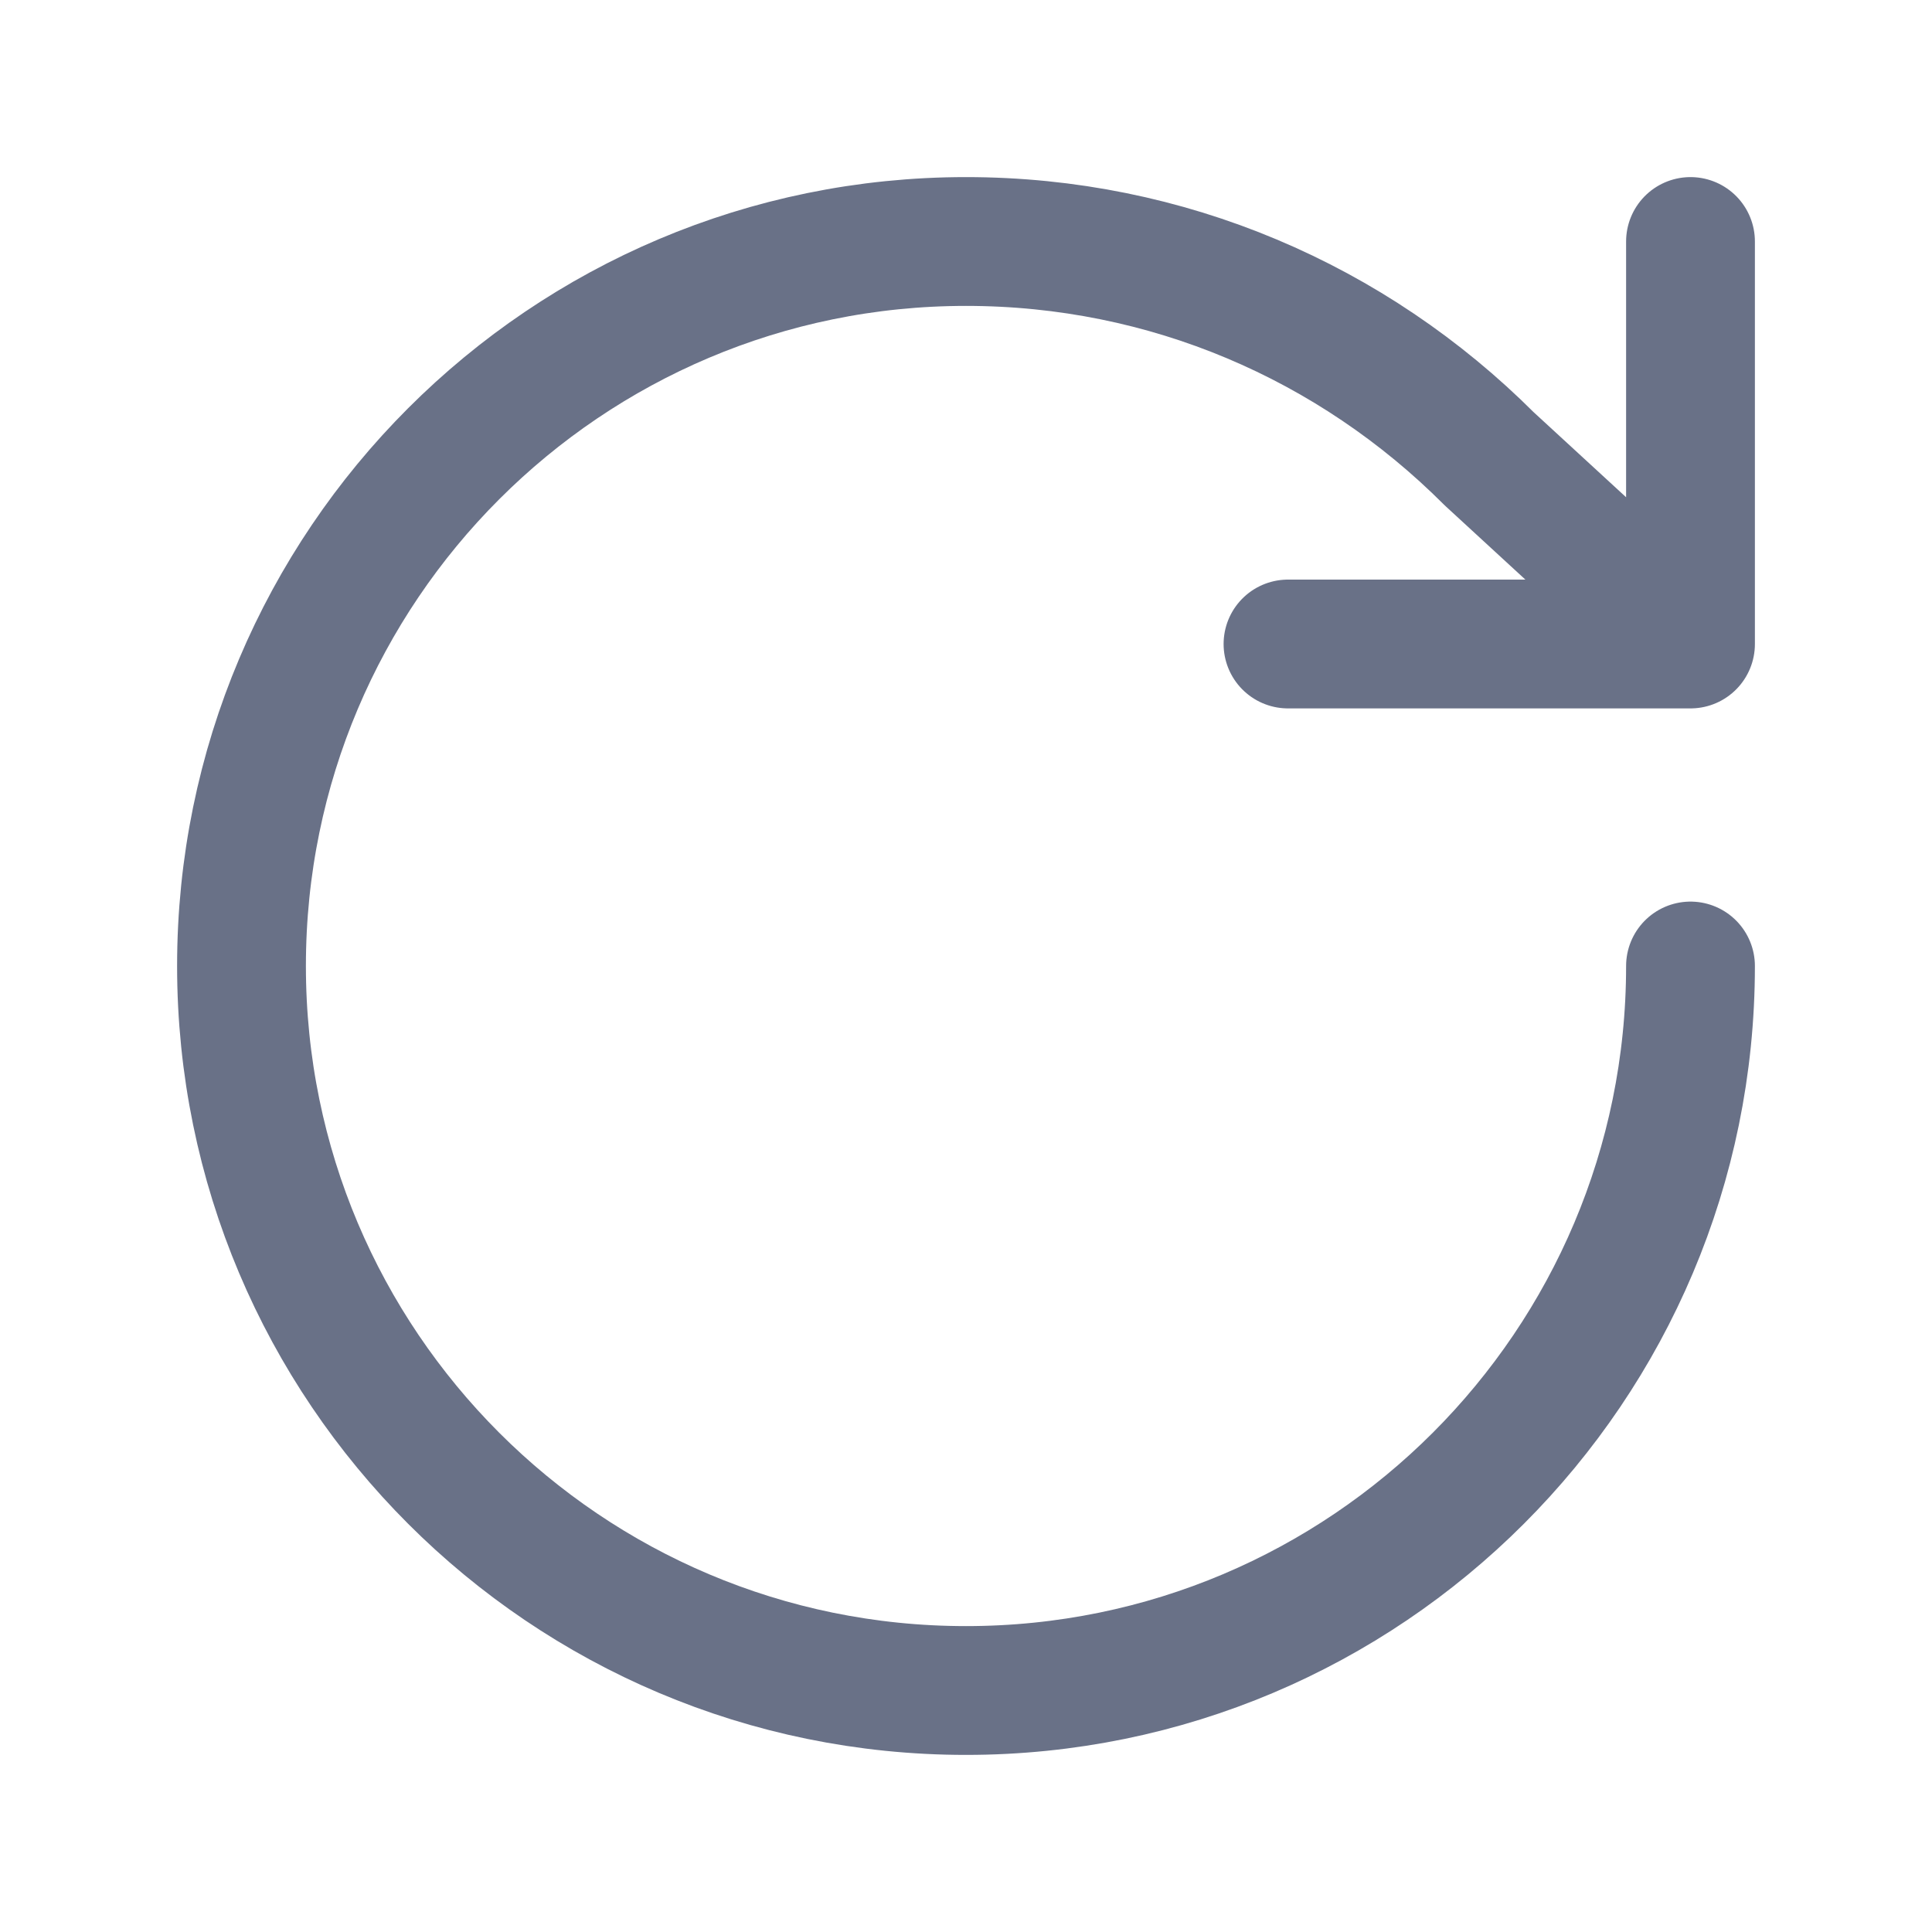
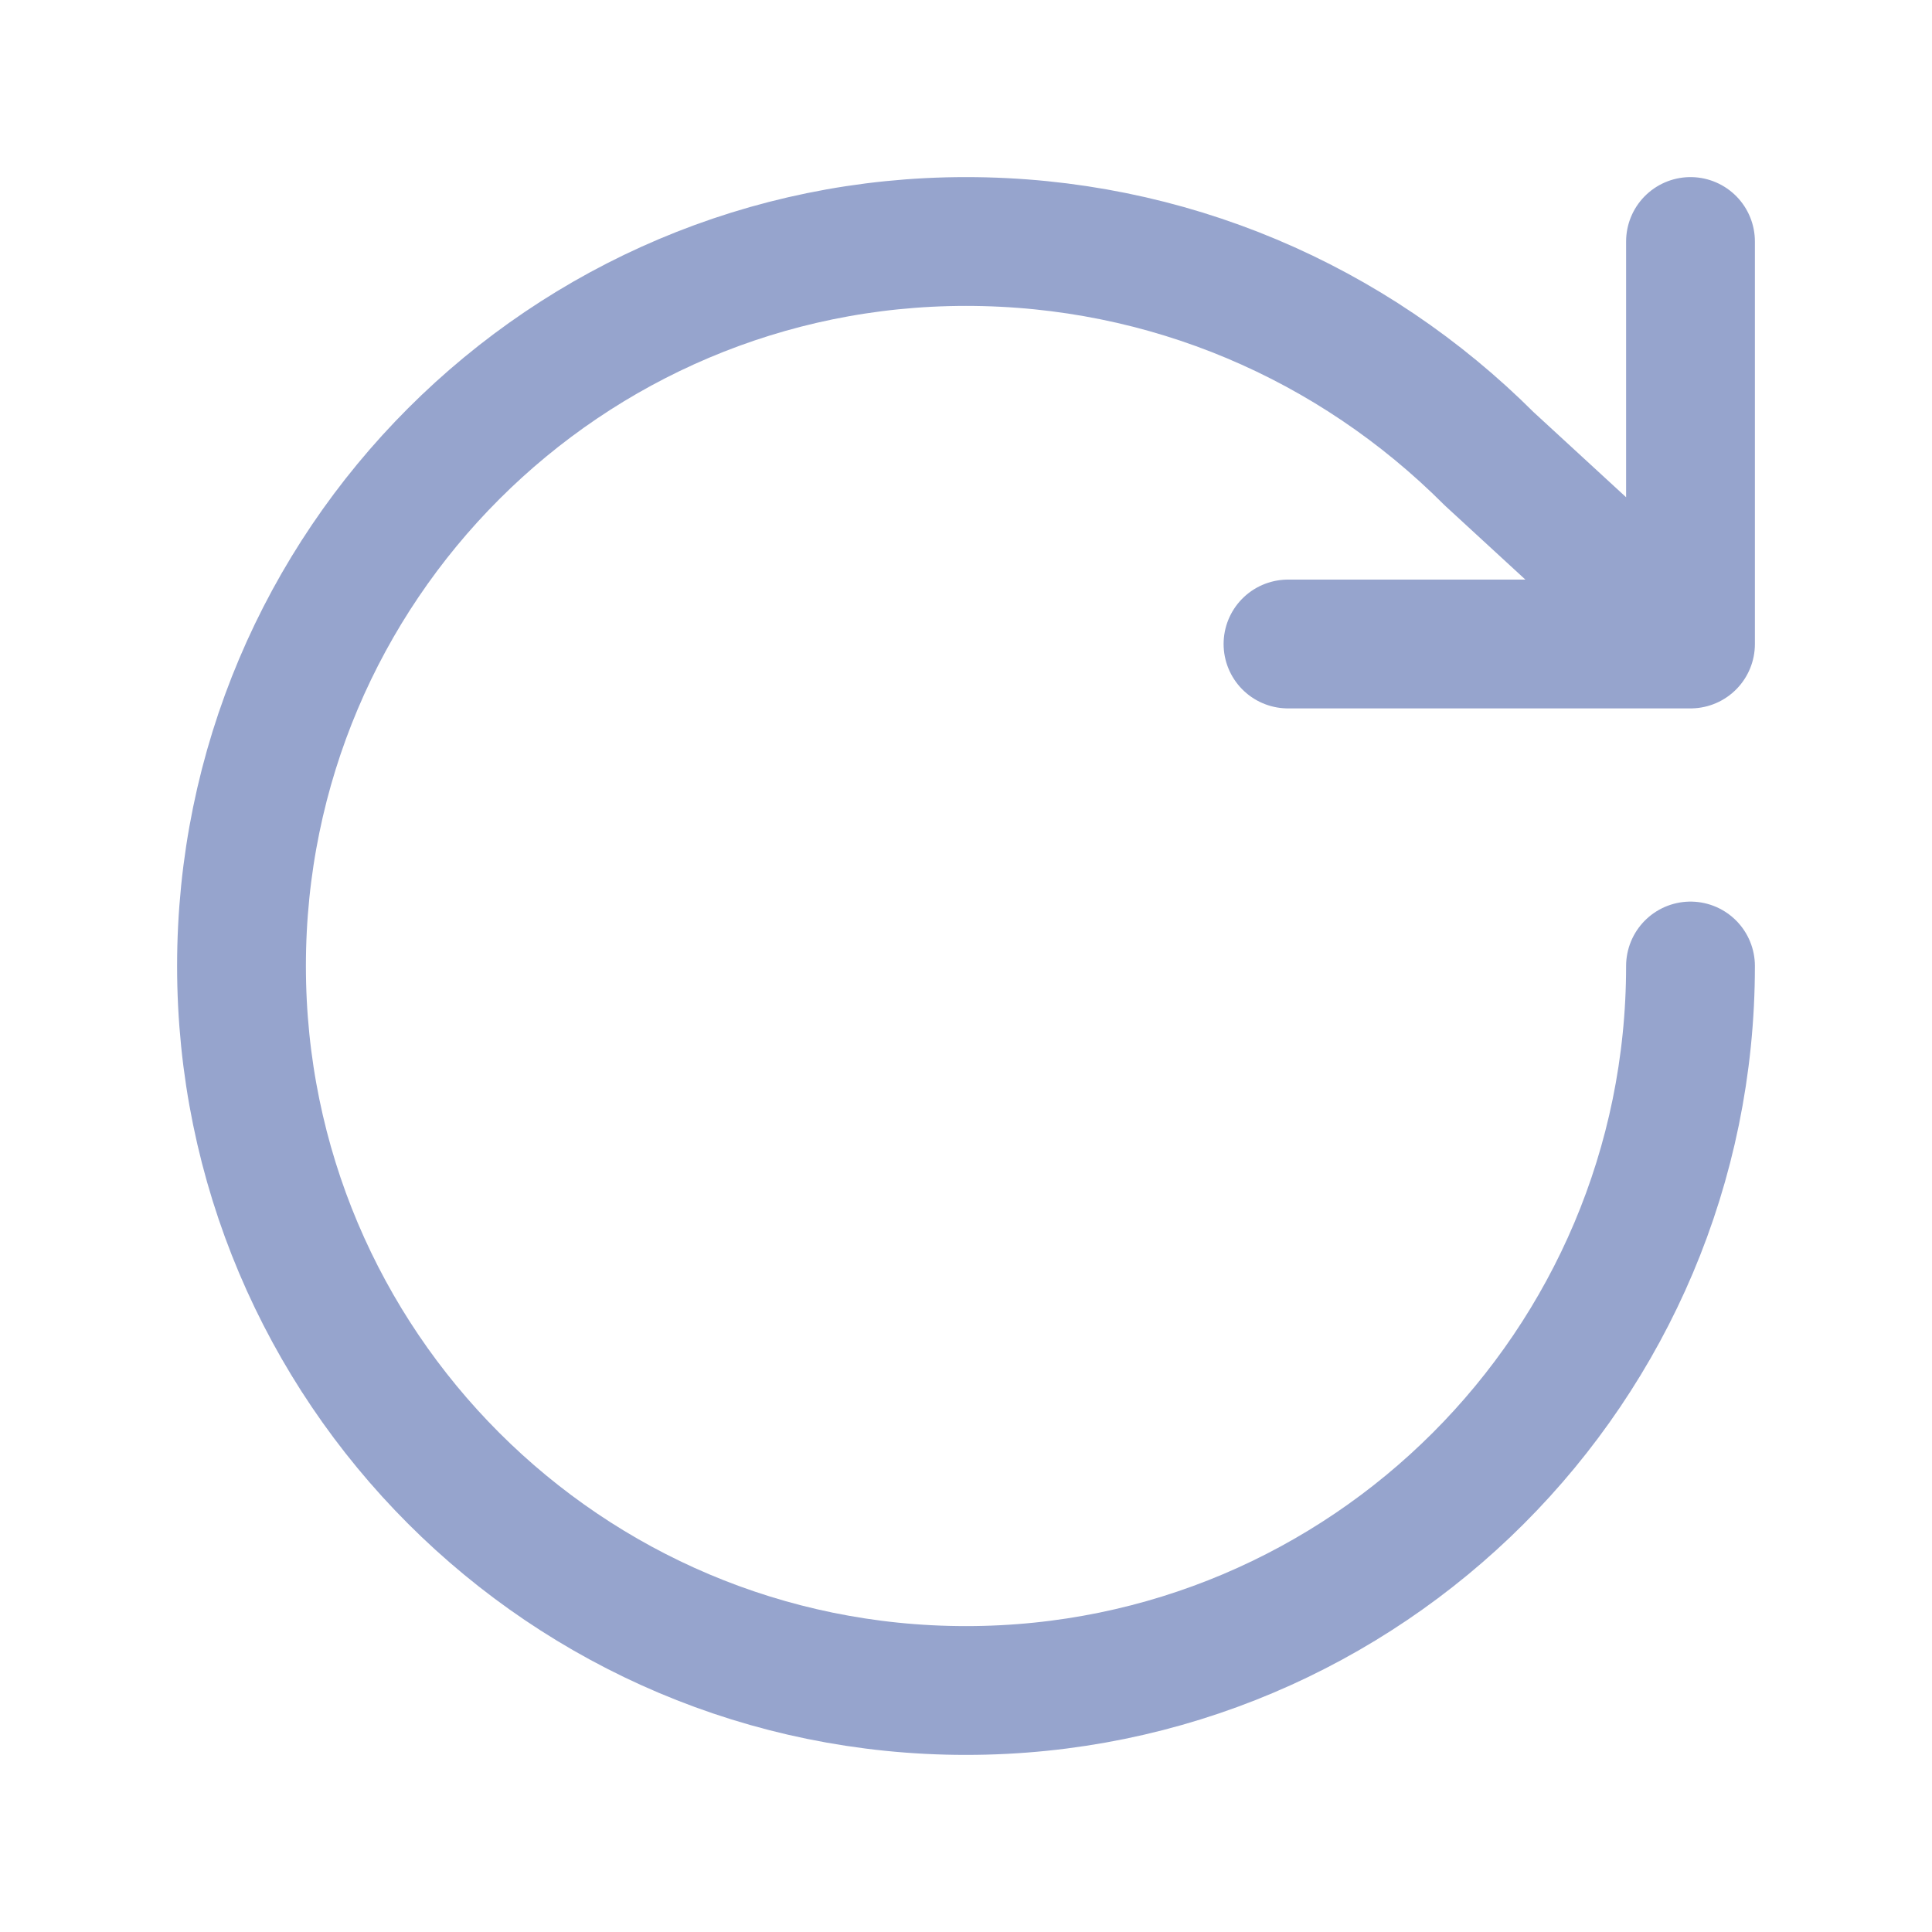
<svg xmlns="http://www.w3.org/2000/svg" width="128" height="128" viewBox="0 0 24 24" fill="none">
-   <path d="M21 12A9 9 0 1 1 12 3C14.5 3 16.8 4 18.5 5.7L21 8M21 3V8H16" stroke="#697187" stroke-width="1.6" stroke-linecap="round" stroke-linejoin="round" />
+   <path d="M21 12A9 9 0 1 1 12 3C14.5 3 16.8 4 18.5 5.7L21 8M21 3V8H16" stroke="#96a4cd" stroke-width="1.6" stroke-linecap="round" stroke-linejoin="round" />
</svg>
